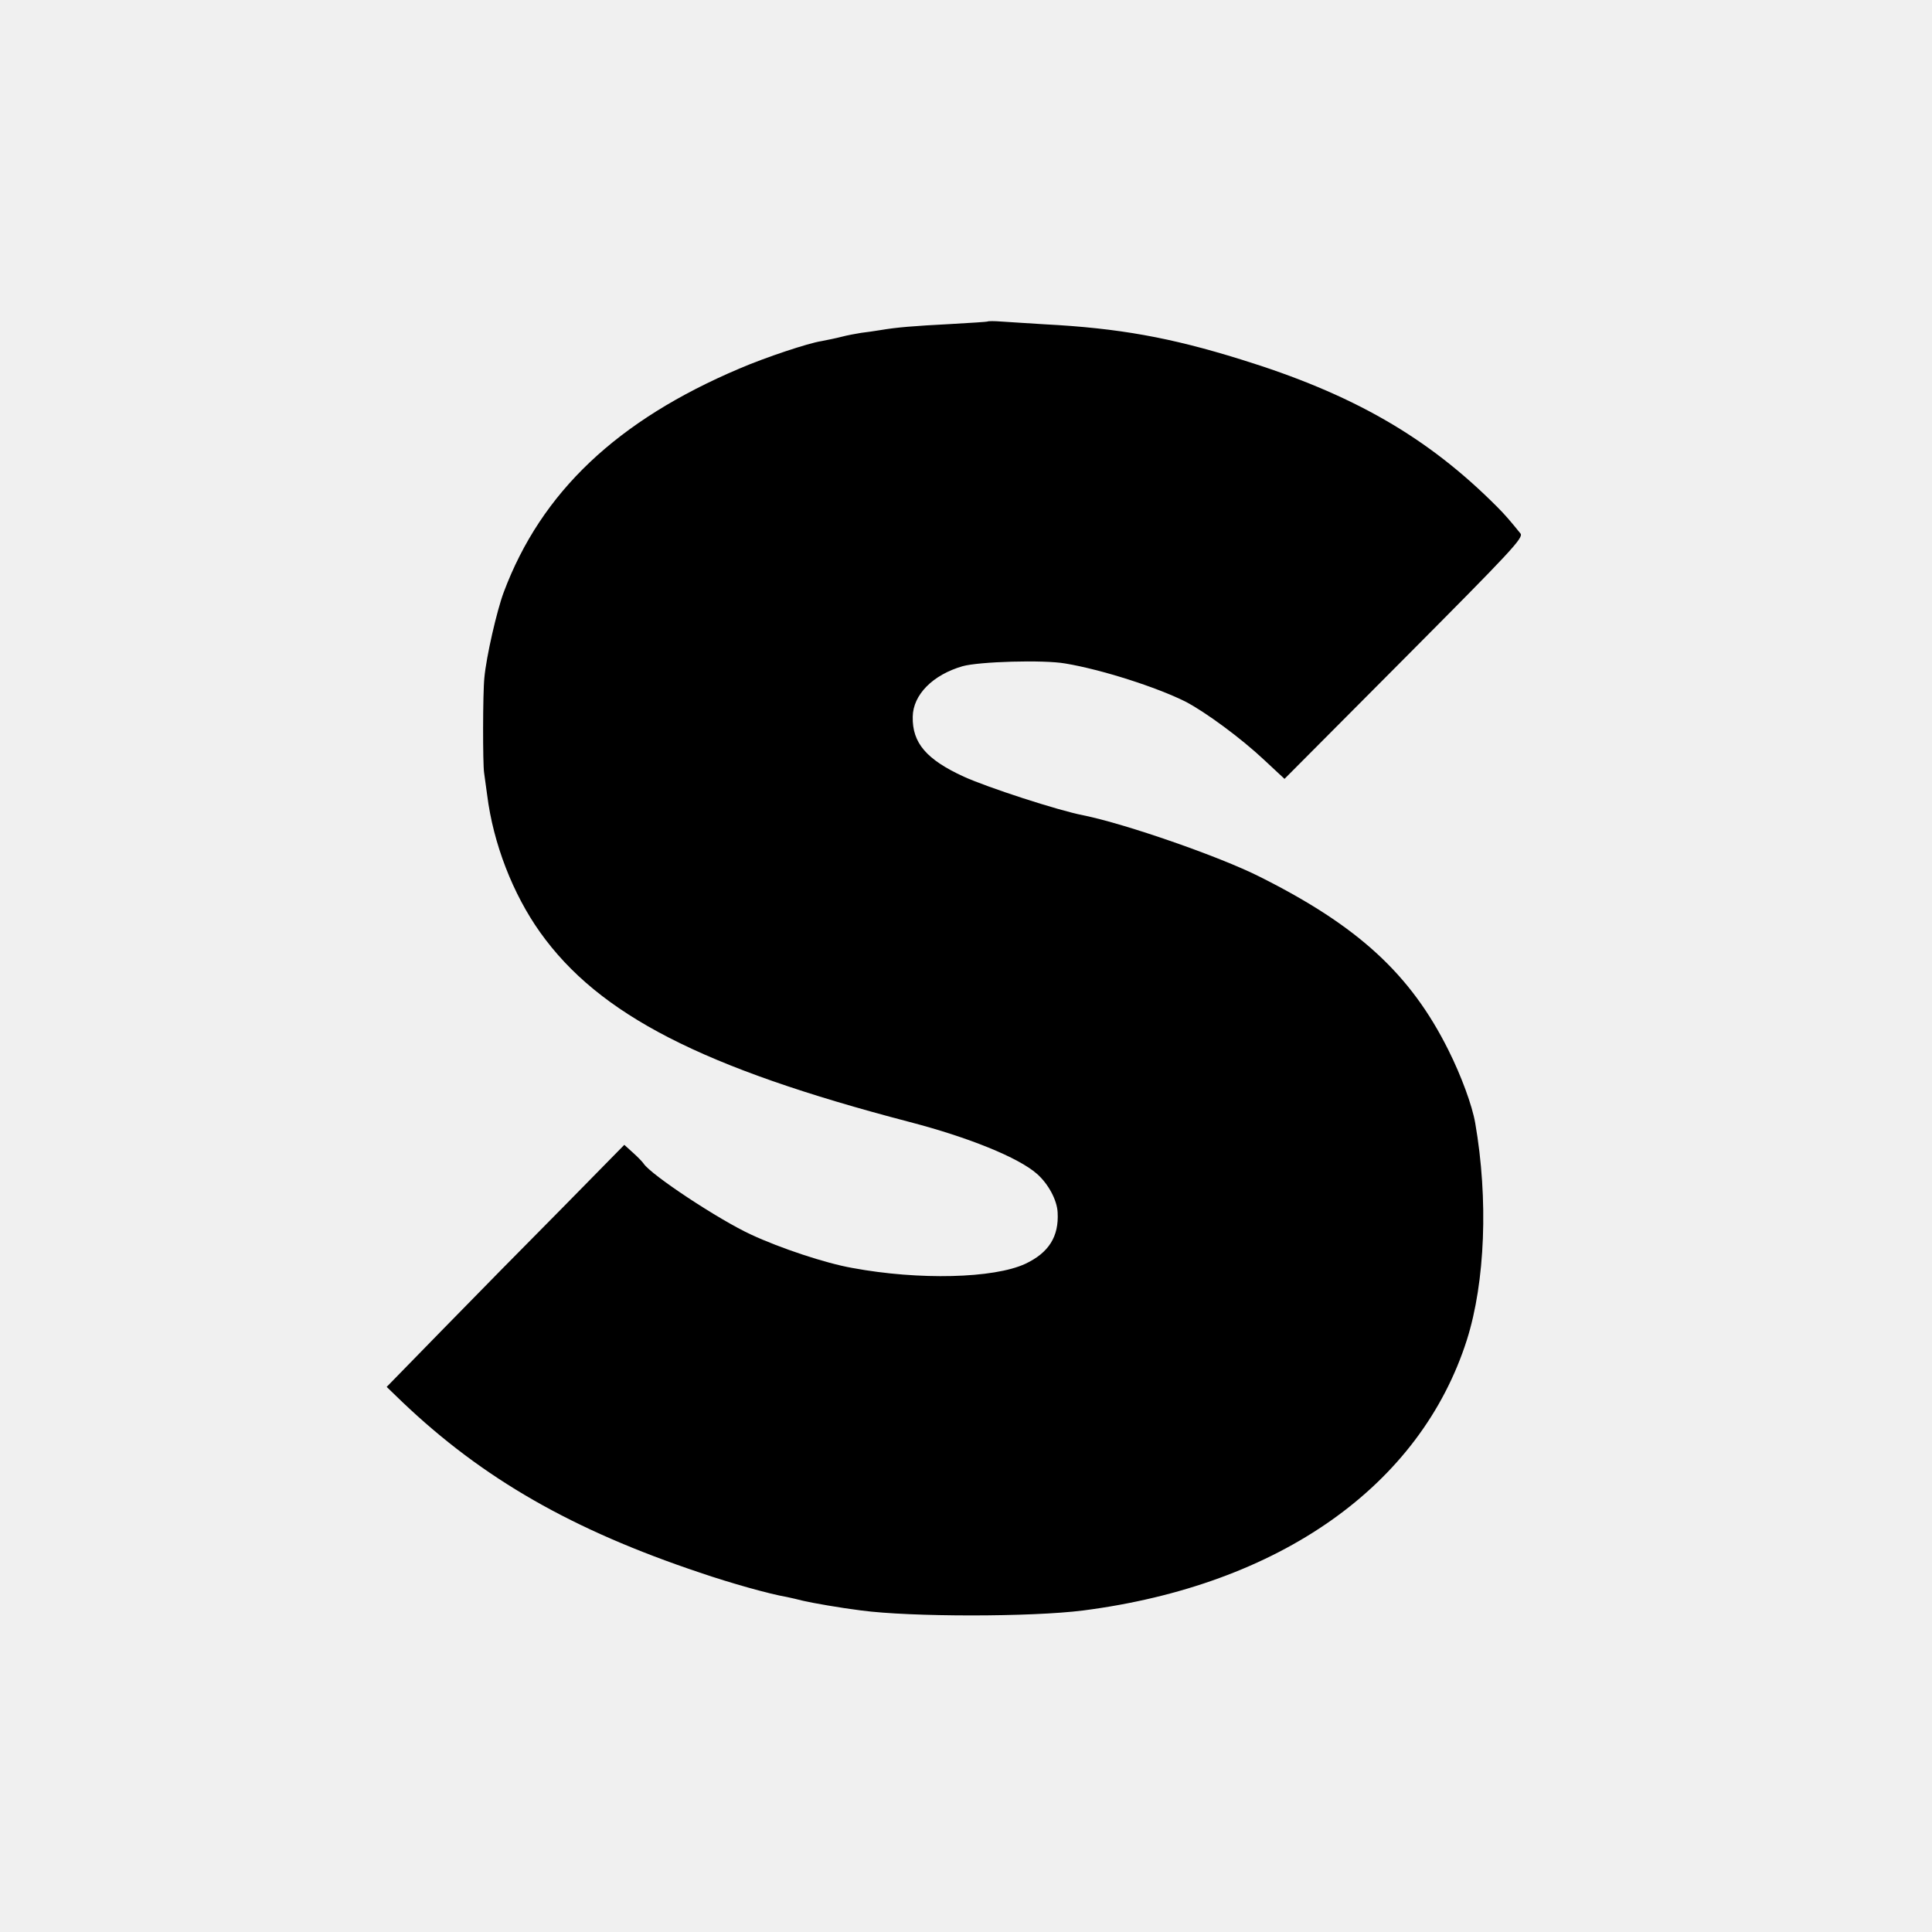
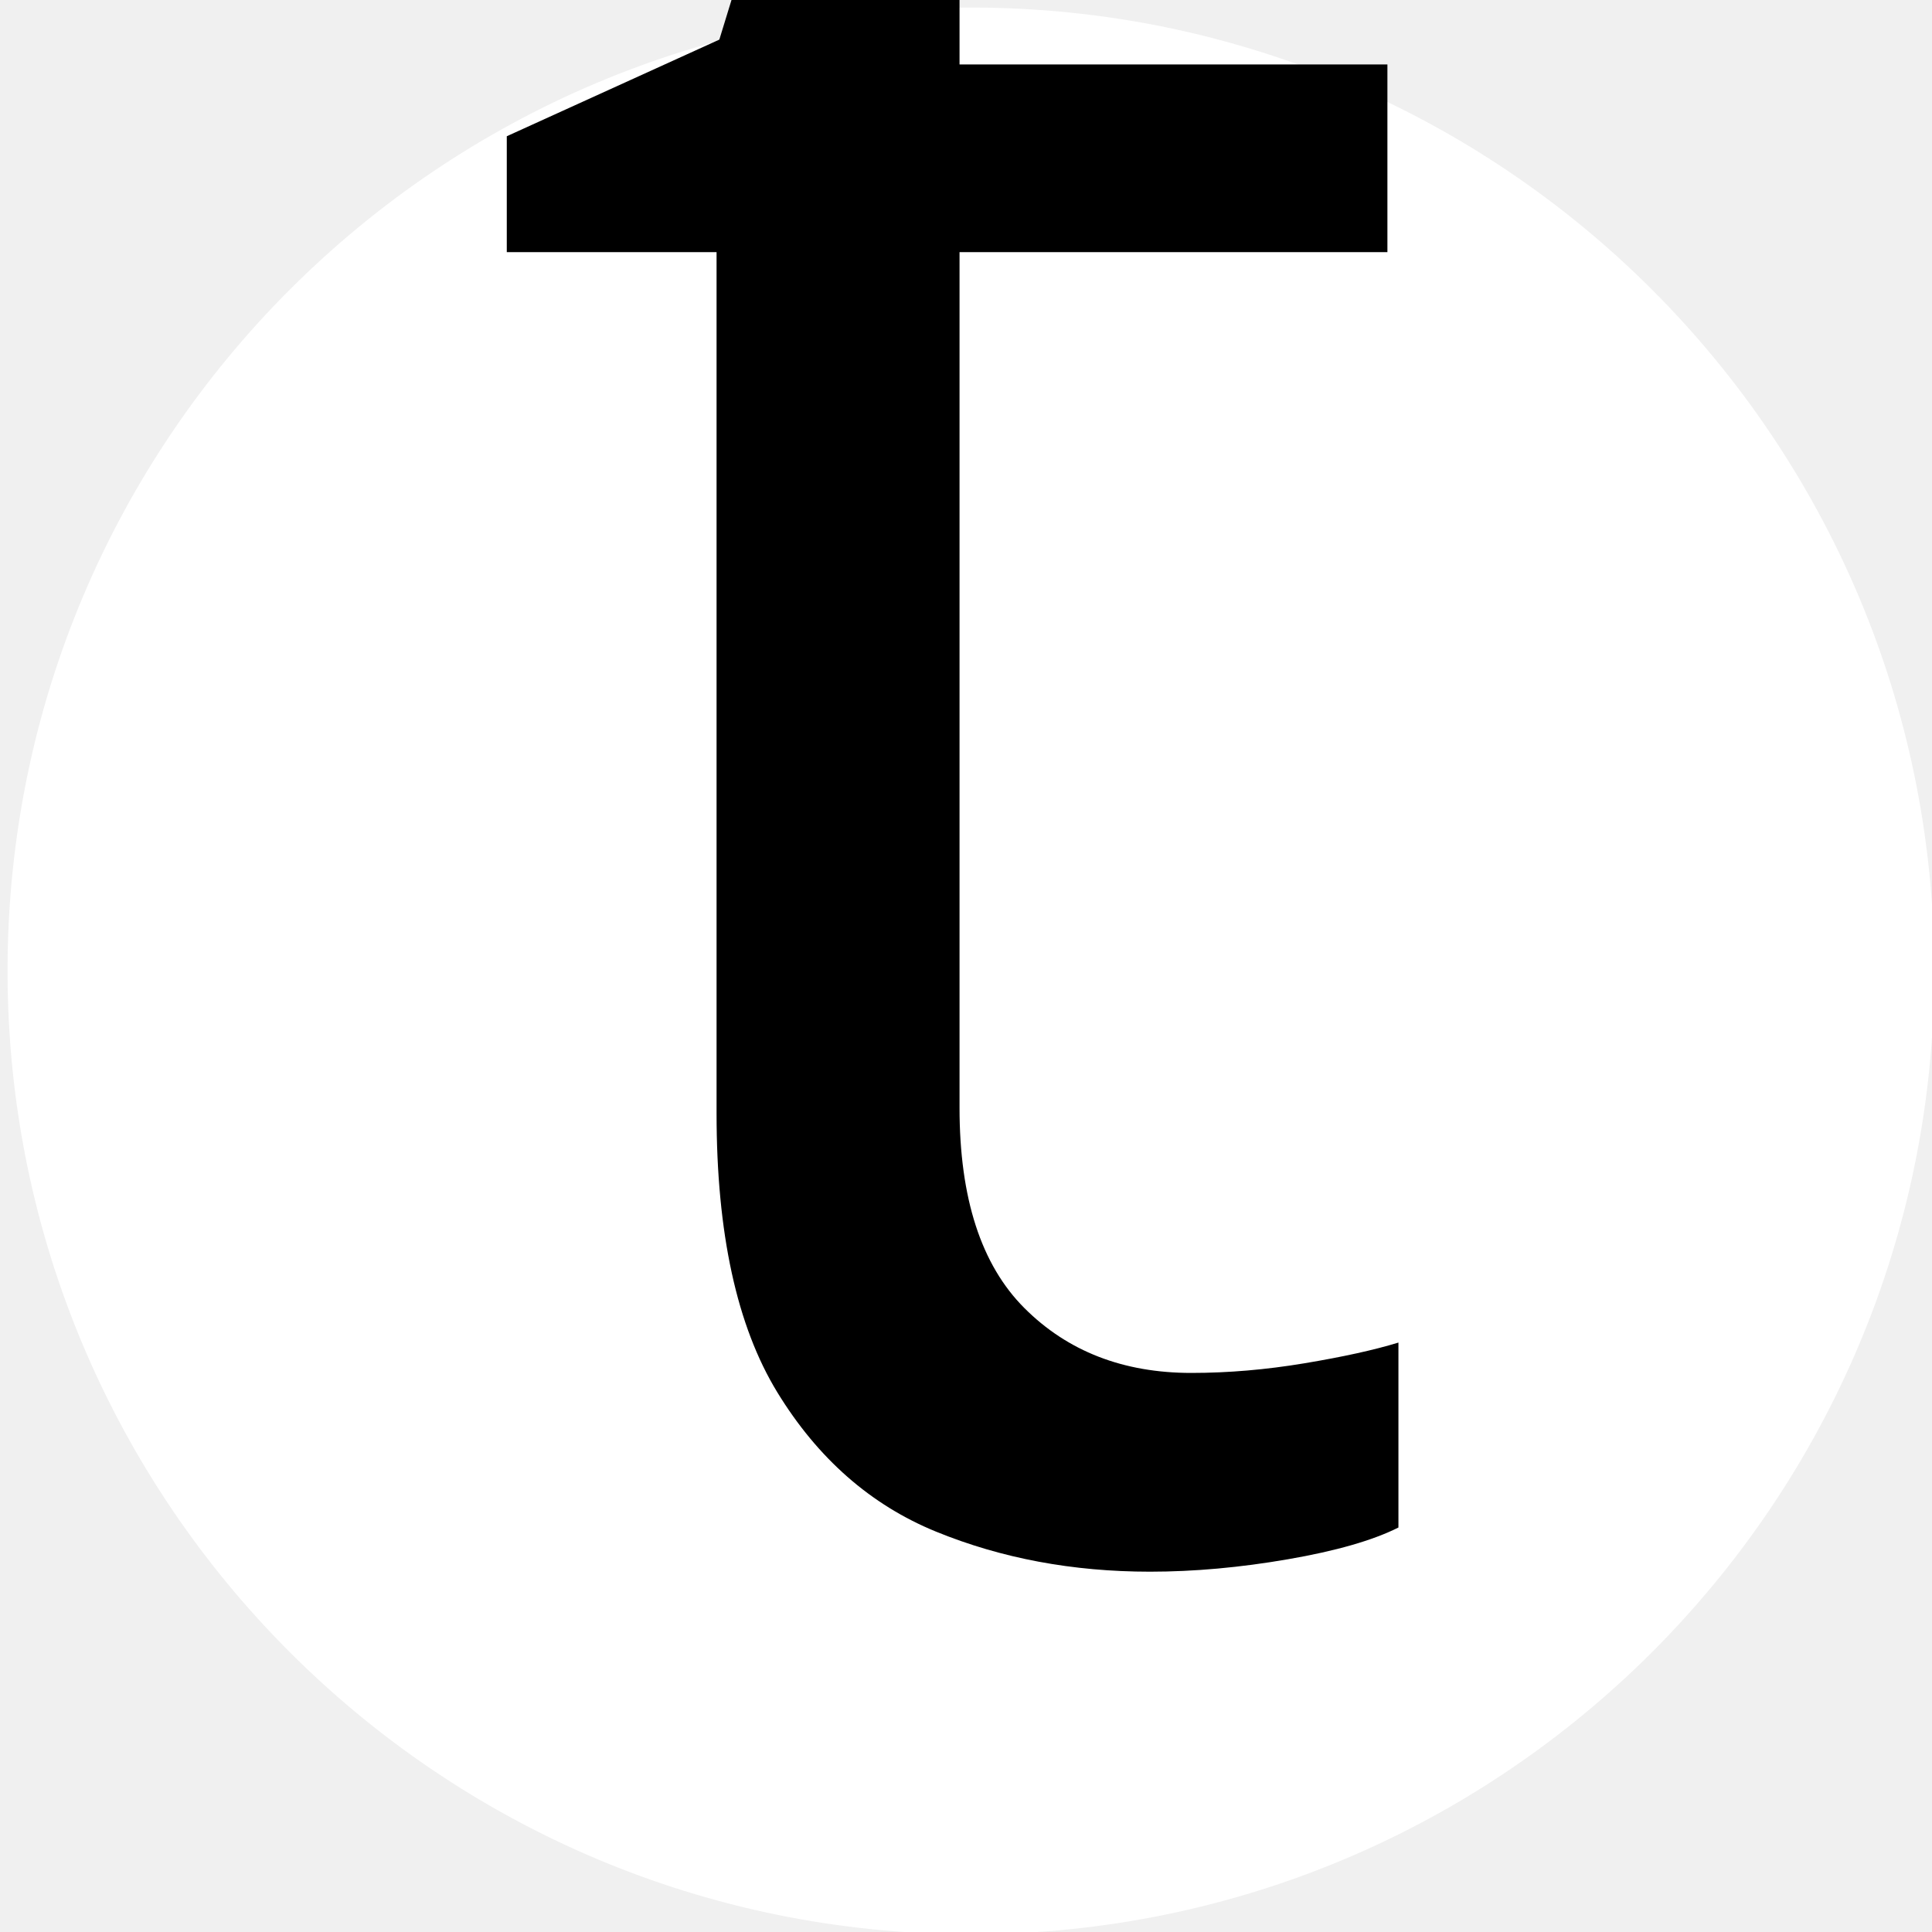
- <svg xmlns="http://www.w3.org/2000/svg" version="1.0" width="700pt" height="700pt" viewBox="0 0 700 700" preserveAspectRatio="xMidYMid meet">
-   <g transform="translate(0,700) scale(0.1,-0.1)" fill="#000000" stroke="none">
-     <path d="M3578 5835 c-1 -1 -61 -5 -133 -9 -135 -7 -196 -12 -255 -22 -19 -3 -51 -8 -70 -10 -19 -3 -51 -9 -70 -14 -19 -5 -53 -12 -74 -16 -47 -7 -203 -59 -296 -99 -444 -188 -719 -448 -855 -811 -25 -67 -63 -233 -70 -309 -6 -56 -6 -315 -1 -345 2 -14 7 -50 11 -80 22 -176 93 -359 192 -498 213 -299 588 -491 1338 -687 215 -56 395 -129 462 -188 41 -36 73 -95 75 -140 5 -87 -32 -146 -117 -186 -114 -53 -385 -60 -627 -15 -97 17 -262 72 -367 121 -117 54 -362 216 -389 257 -4 6 -21 24 -38 39 l-32 29 -225 -229 c-124 -125 -318 -322 -431 -438 l-205 -210 57 -55 c292 -278 615 -463 1078 -618 111 -38 254 -78 314 -88 14 -3 41 -9 60 -14 34 -8 137 -26 210 -35 180 -24 617 -24 805 0 712 92 1222 453 1390 981 66 209 78 509 30 785 -11 64 -51 172 -97 264 -137 275 -327 450 -685 629 -145 73 -485 191 -638 222 -93 18 -347 101 -433 140 -135 62 -187 122 -185 217 1 80 73 152 180 183 59 17 295 24 373 10 132 -22 331 -86 435 -138 73 -38 202 -133 286 -212 l73 -68 434 436 c389 391 433 438 421 453 -38 47 -57 69 -85 97 -252 253 -524 409 -929 534 -254 79 -441 113 -710 127 -60 4 -131 8 -157 10 -25 2 -48 2 -50 0z" />
-   </g>
+ <svg xmlns="http://www.w3.org/2000/svg" viewBox="0 0 512 512">
+   <circle cx="257.3" cy="257.3" r="255.3" style="fill:#fff" />
+   <text transform="translate(122.6 409.2)" style="font-size:731.564px;font-family:ColonnaMT, Colonna MT">t</text>
</svg>
